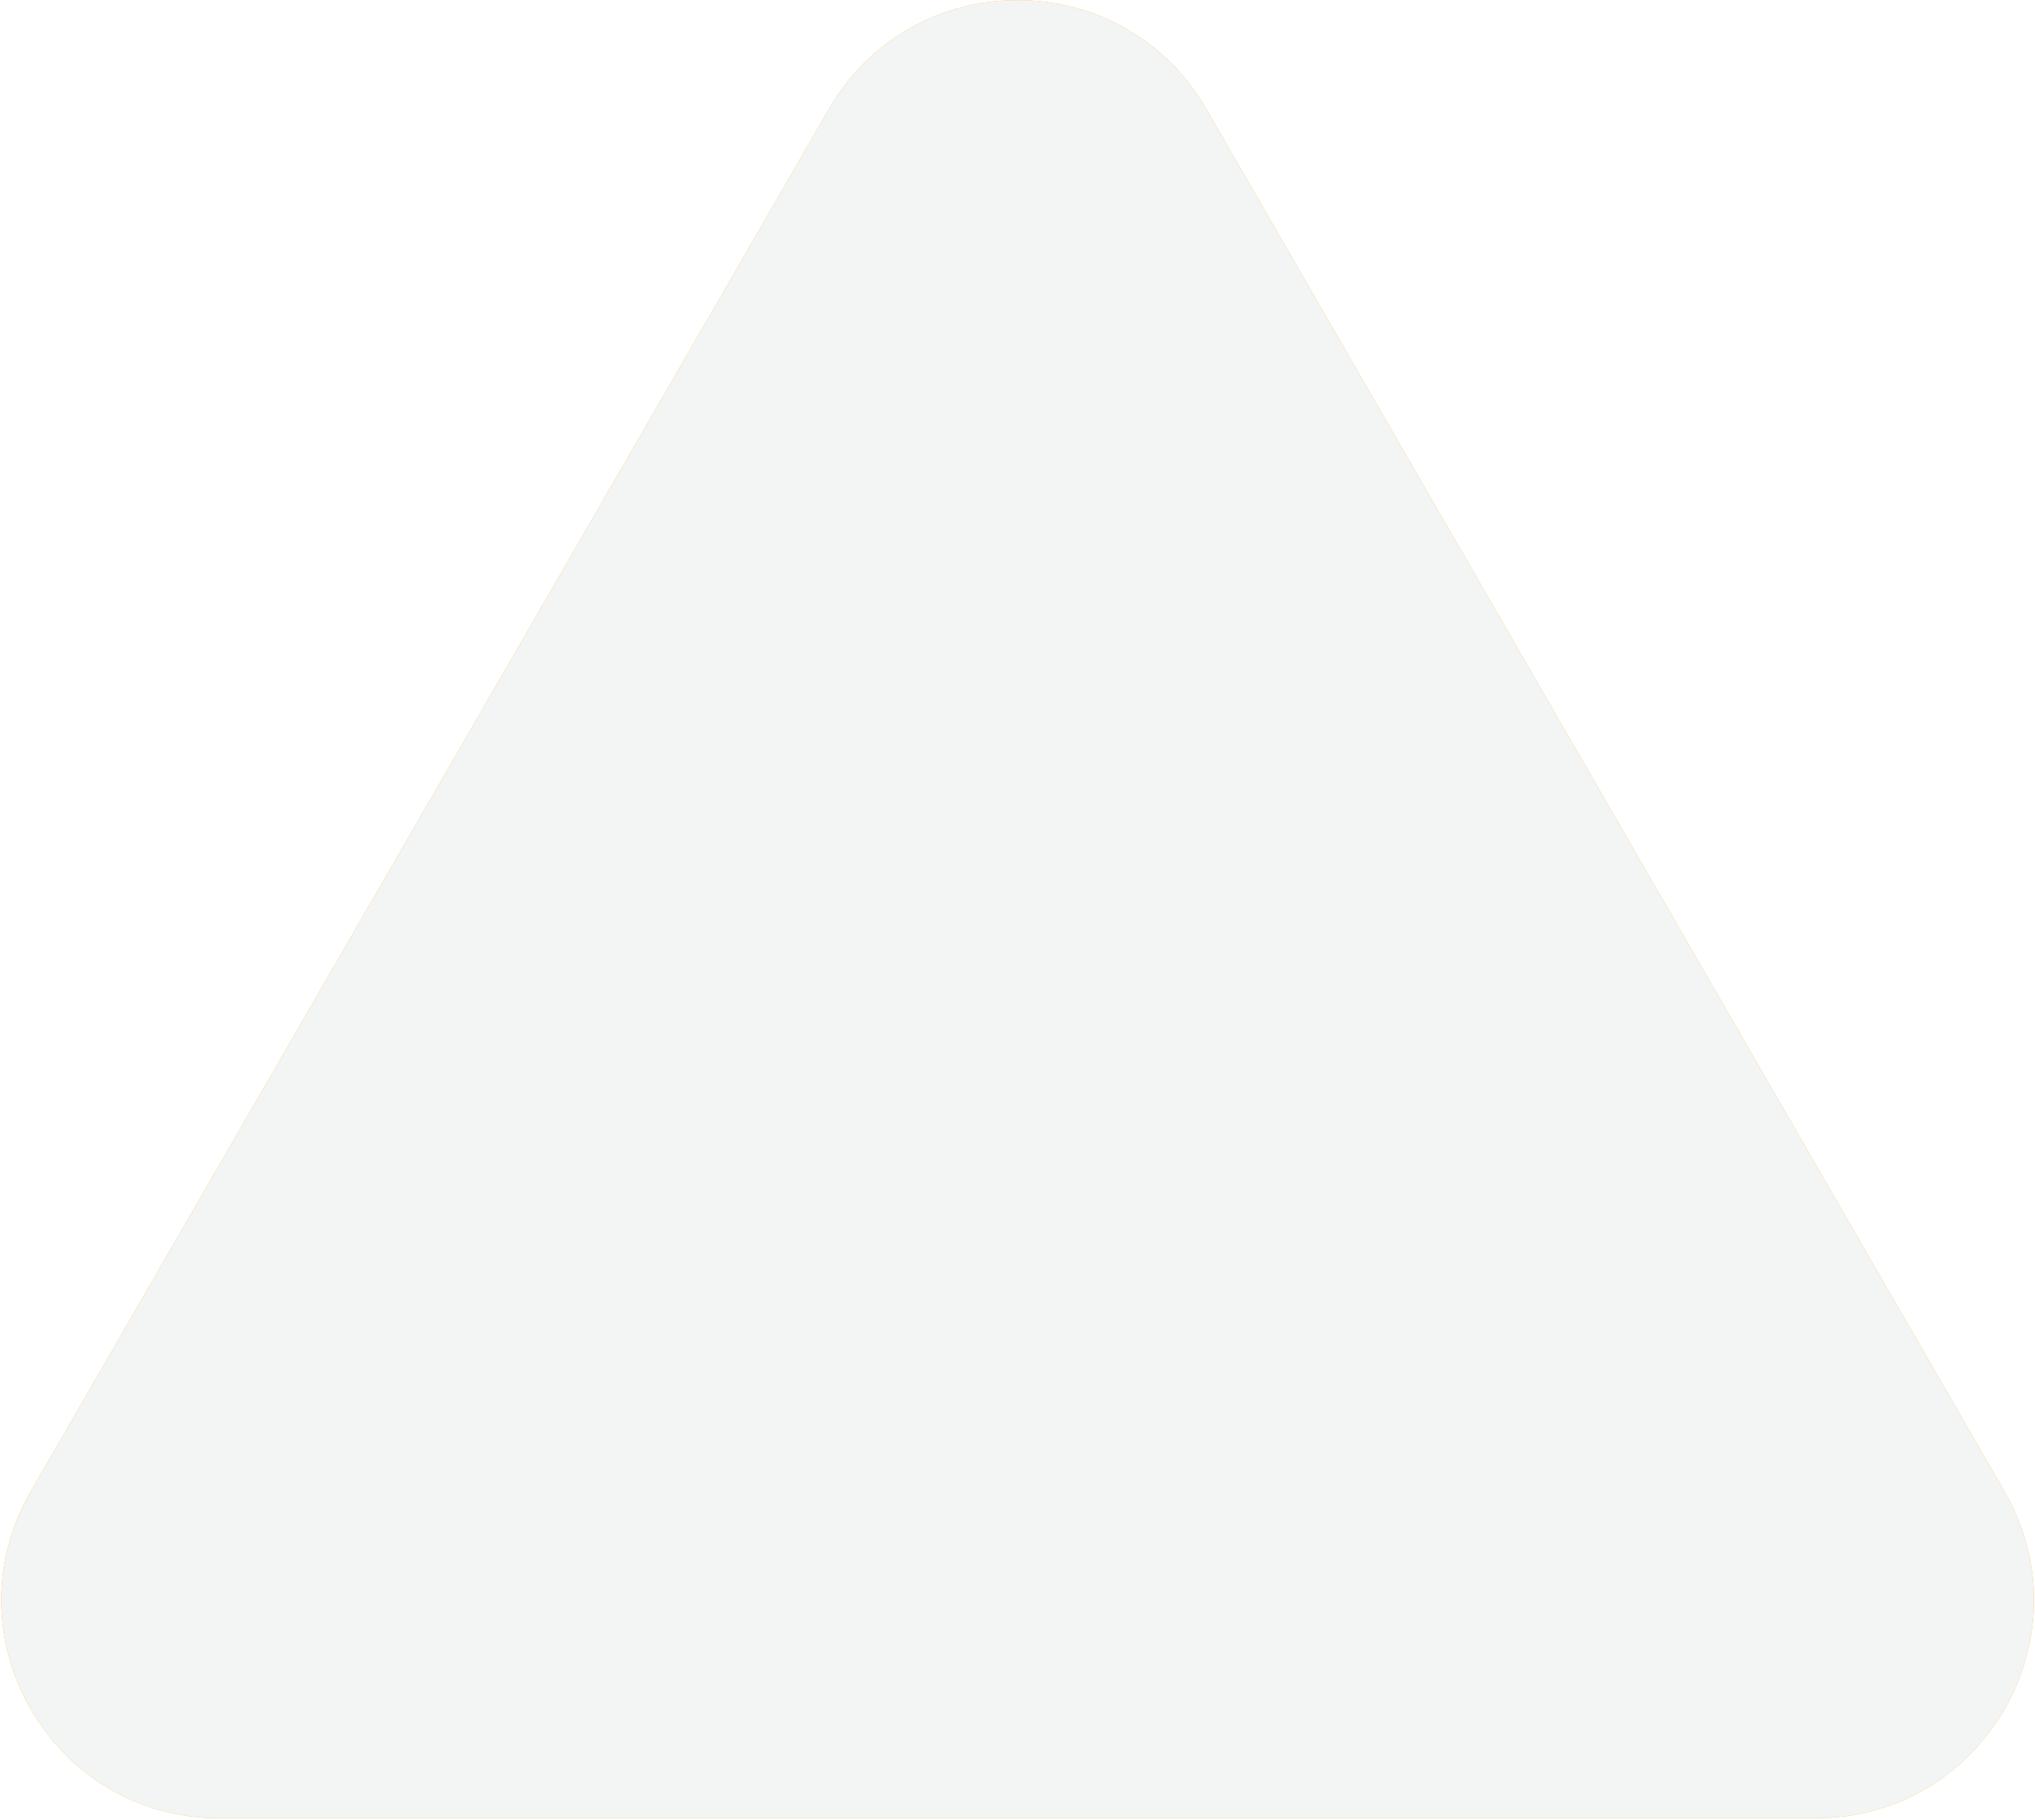
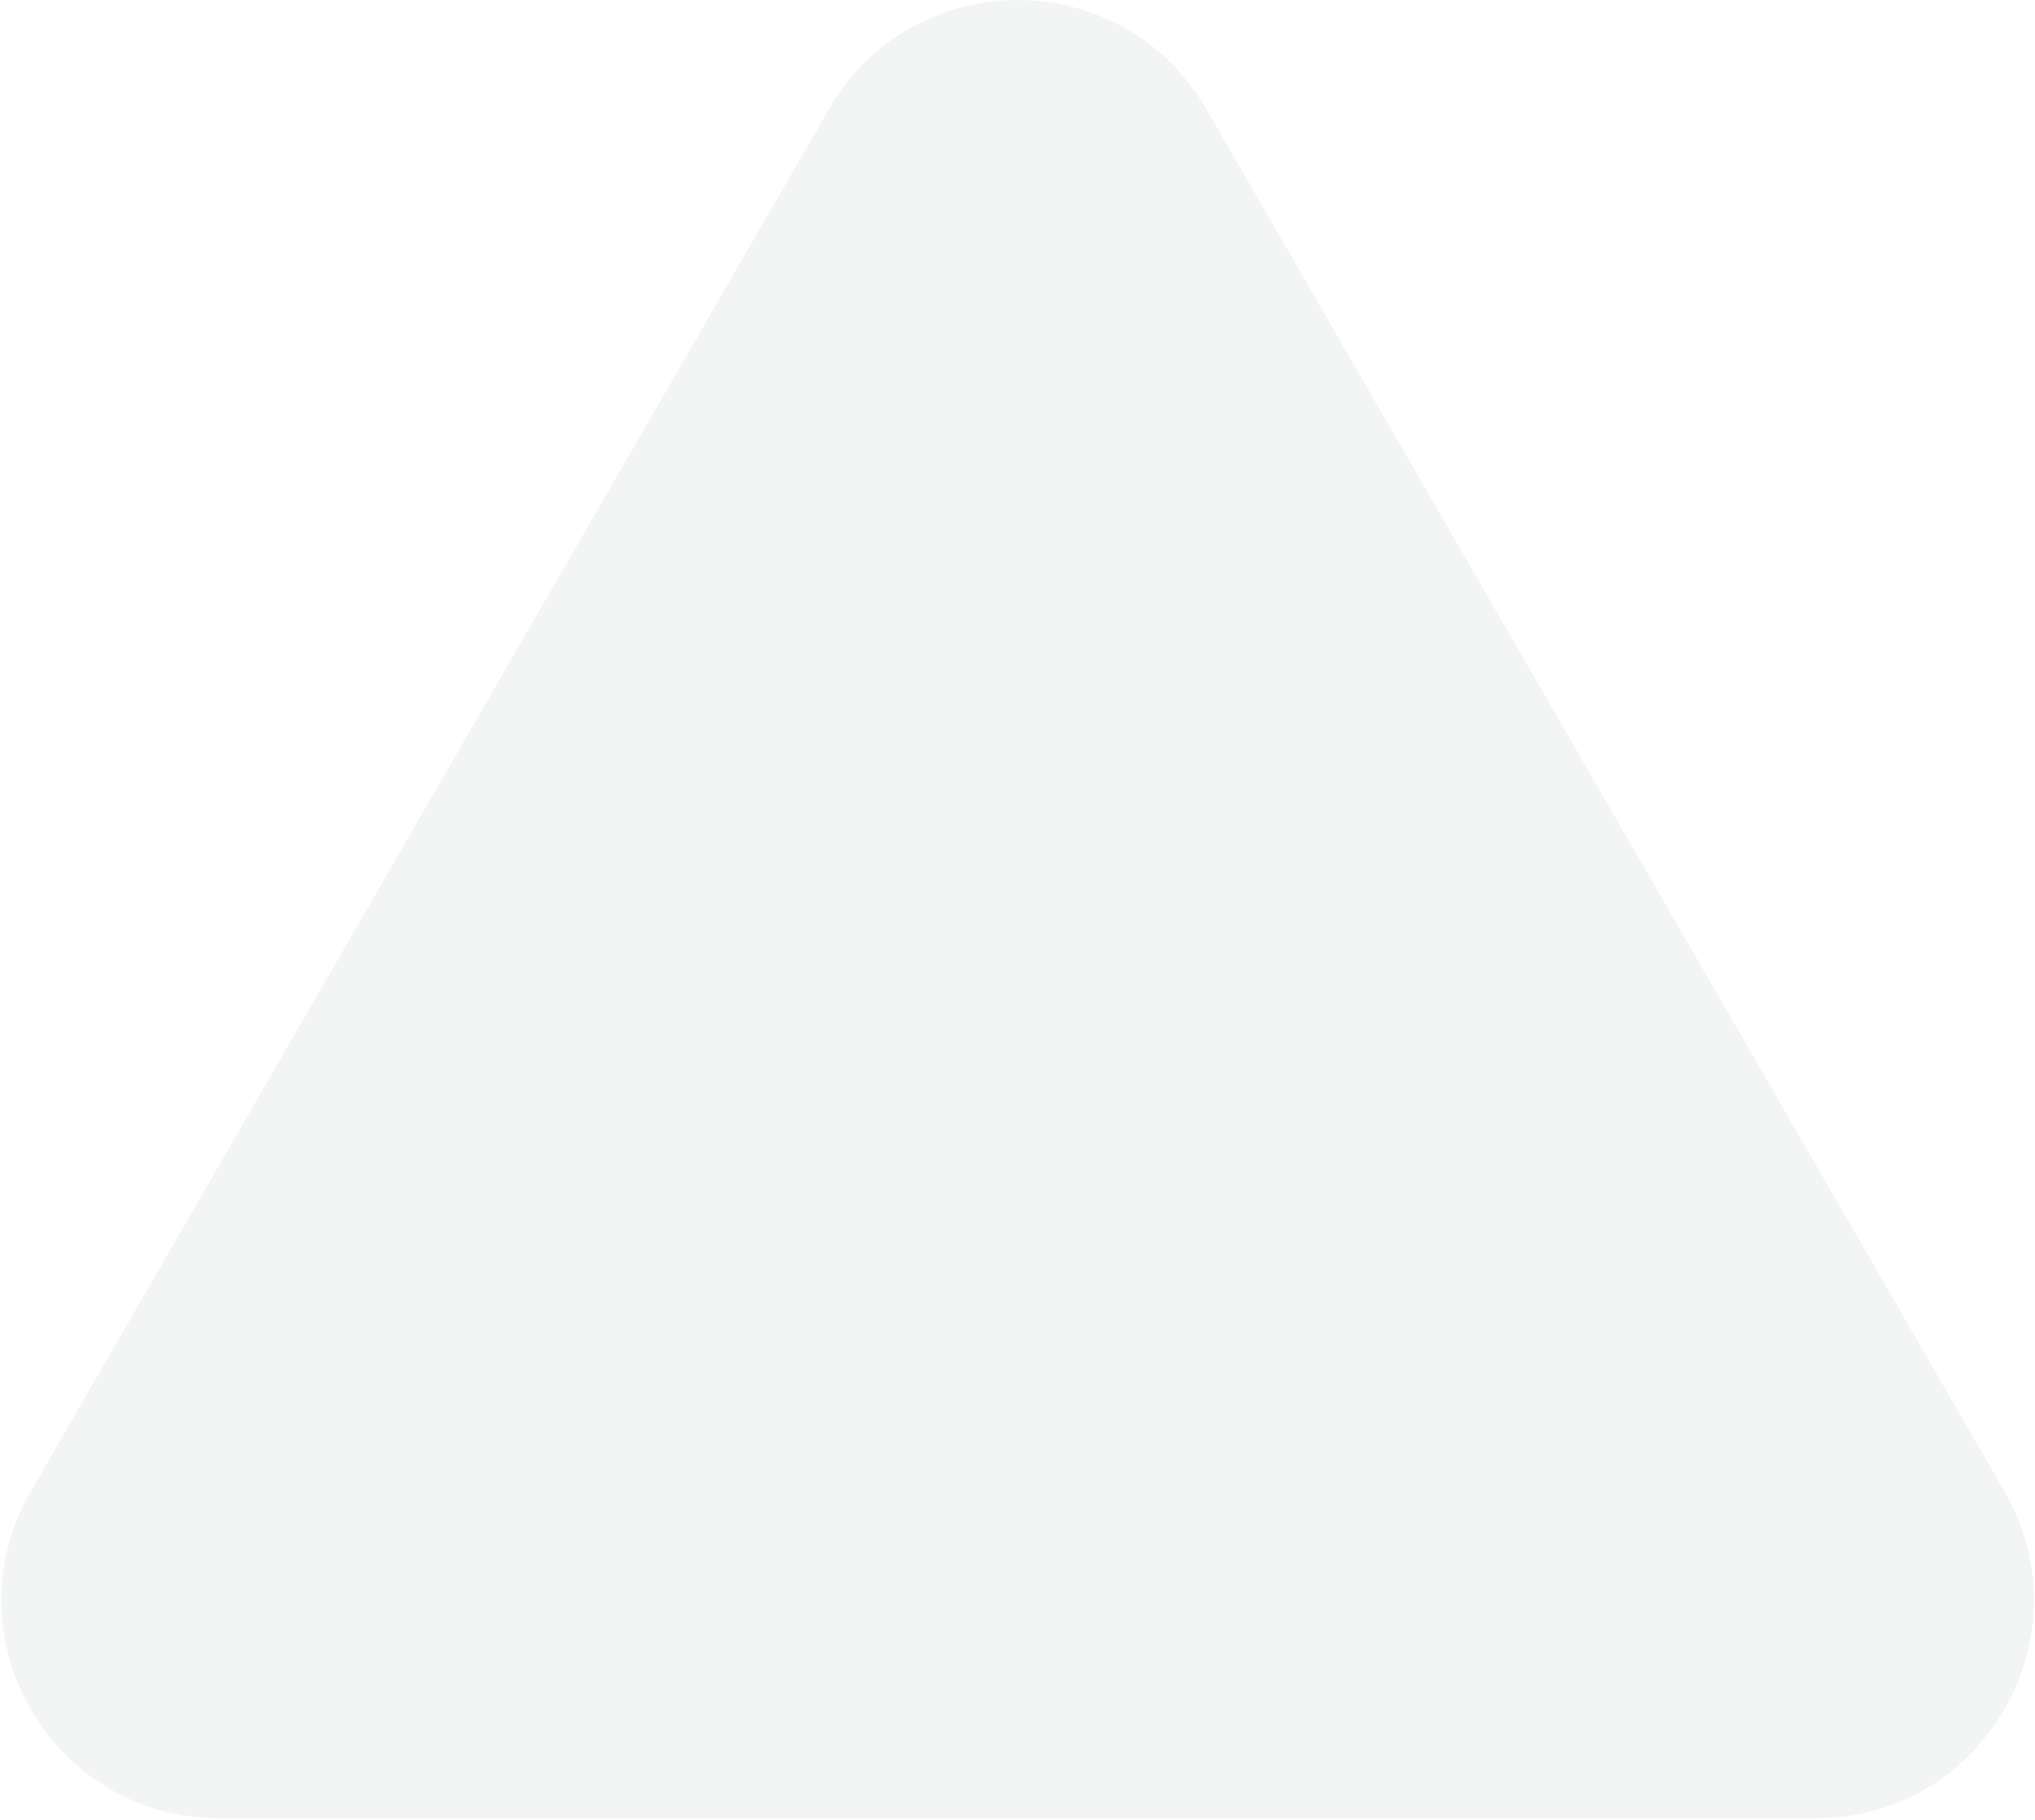
<svg xmlns="http://www.w3.org/2000/svg" width="934" height="835" viewBox="0 0 934 835" fill="none">
-   <path d="M380.451 50.054C418.941 -16.613 515.166 -16.613 553.656 50.054L919.985 684.554C958.475 751.221 910.363 834.554 833.383 834.554H100.725C23.745 834.554 -24.367 751.221 14.123 684.554L380.451 50.054Z" fill="#FFAE18" />
-   <path d="M380.451 50.054C418.941 -16.613 515.166 -16.613 553.656 50.054L919.985 684.554C958.475 751.221 910.363 834.554 833.383 834.554H100.725C23.745 834.554 -24.367 751.221 14.123 684.554L380.451 50.054Z" fill="#F3F4F4" />
+   <path d="M380.452 50.055C418.942 -16.612 515.167 -16.612 553.657 50.055L919.986 684.555C958.476 751.221 910.363 834.555 833.383 834.555H100.726C23.746 834.555 -24.367 751.221 14.123 684.555L380.452 50.055Z" fill="#F3F4F4" />
</svg>
